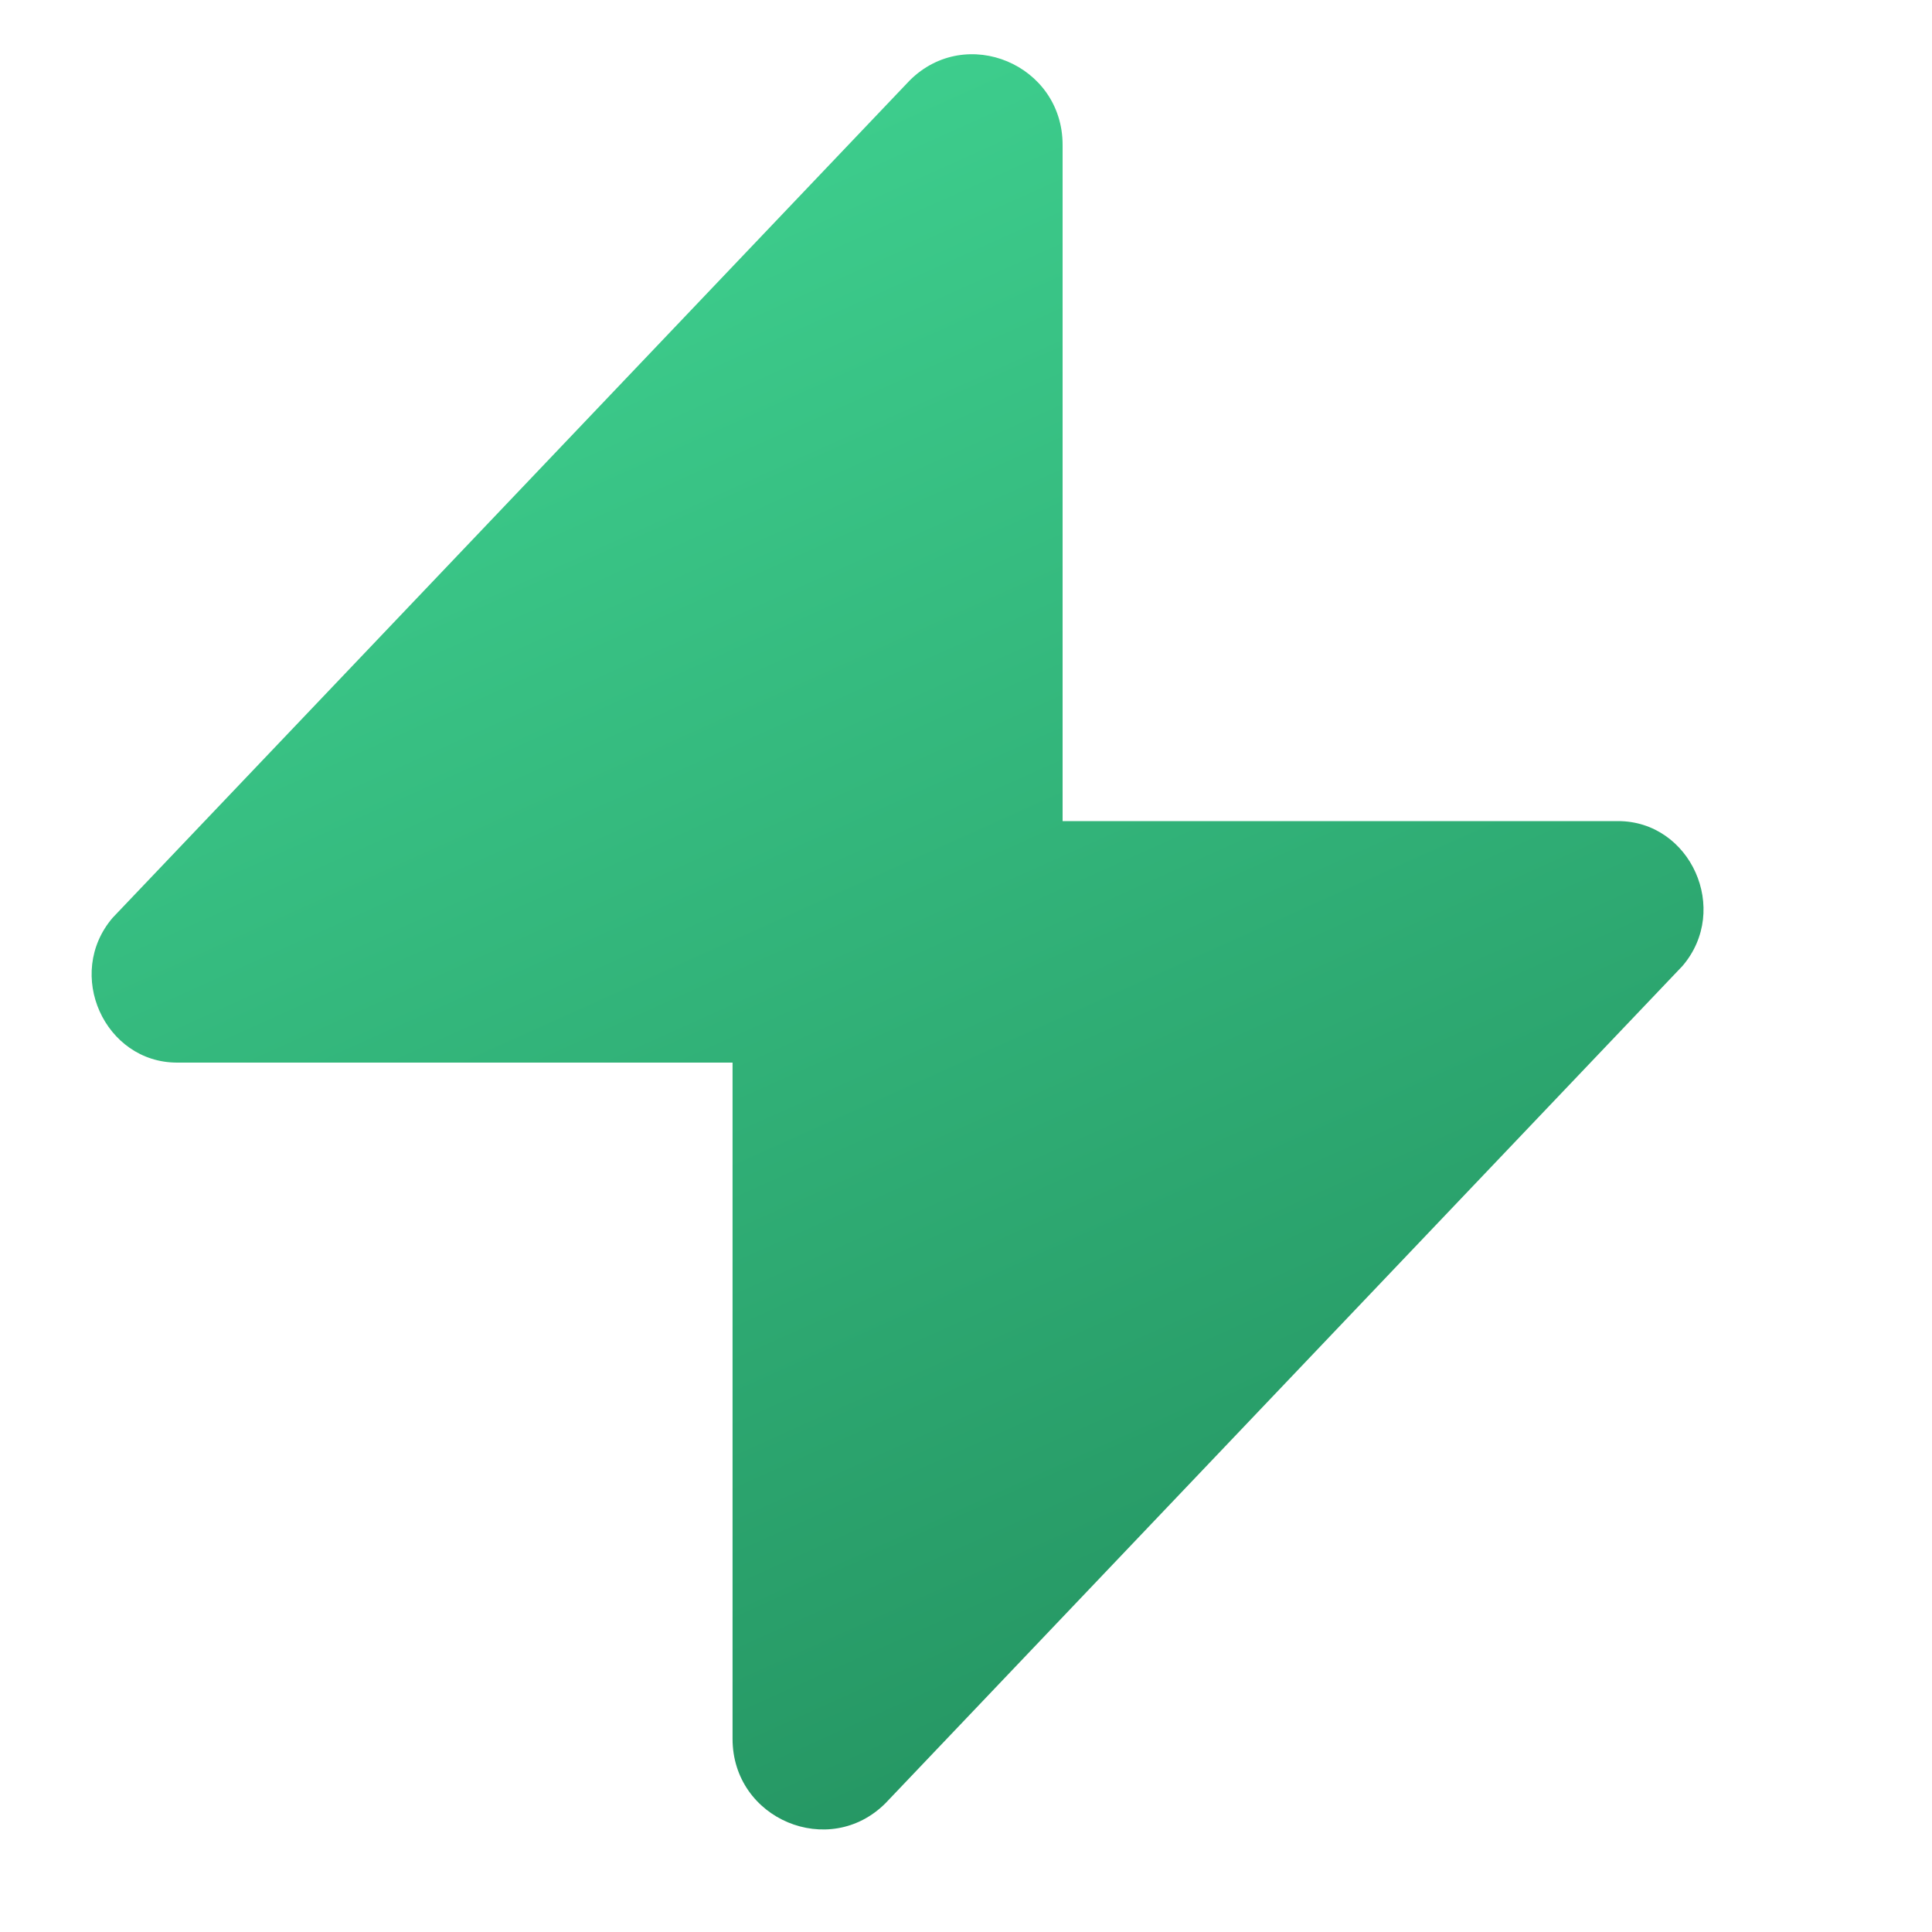
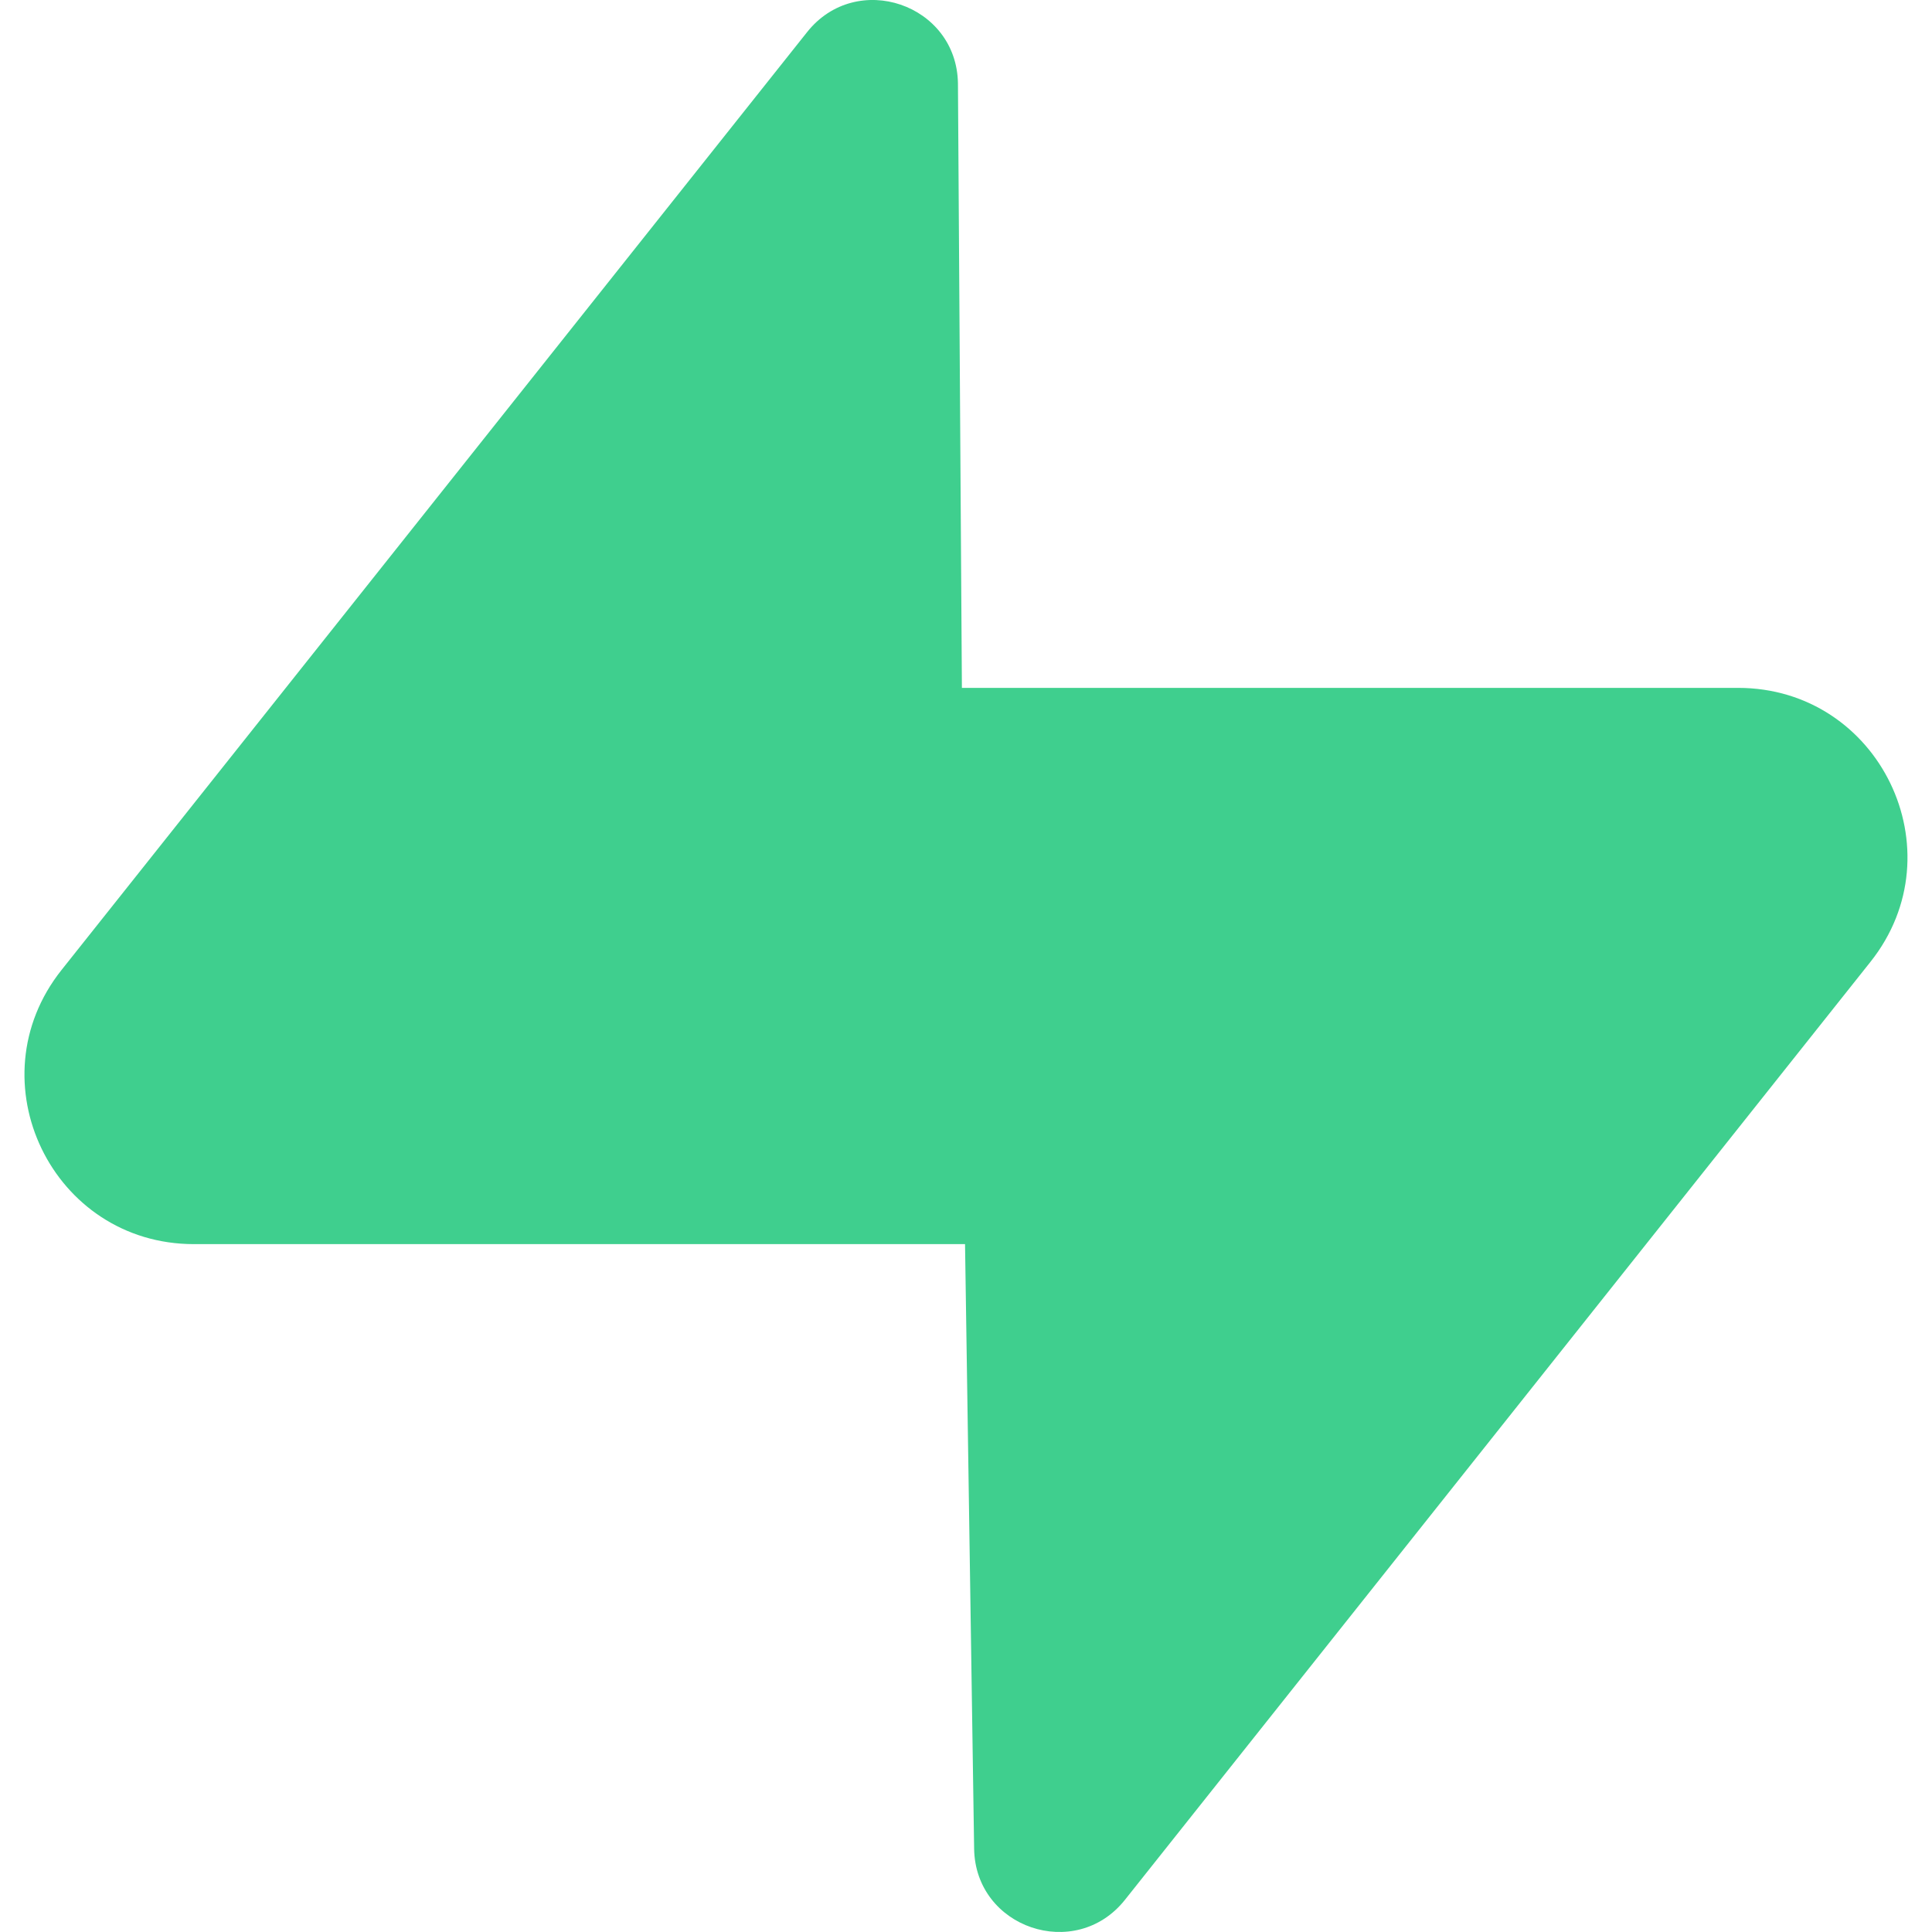
- <svg xmlns="http://www.w3.org/2000/svg" viewBox="0 0 24 24" fill="none">
-   <defs>
-     <linearGradient id="s" x1="7" y1="2" x2="16" y2="22" gradientUnits="userSpaceOnUse">
-       <stop stop-color="#3ECF8E" />
-       <stop offset="1" stop-color="#249361" />
-     </linearGradient>
-   </defs>
-   <path d="M13.2 1.8v8.4h6.9c.9 0 1.4 1.1.8 1.8l-9.9 10.4c-.7.7-1.9.2-1.9-.8v-8.4H2.2c-.9 0-1.4-1.1-.8-1.8L11.3 1c.7-.7 1.9-.2 1.9.8Z" fill="url(#s)" />
+ <svg xmlns="http://www.w3.org/2000/svg" fill="#3FCF8E" viewBox="0 0 24 24">
+   <path d="M11.9 1.036c-.015-.986-1.26-1.41-1.874-.637L.764 12.05C-.33 13.427.65 15.455 2.409 15.455h9.579l.113 7.51c.014.985 1.259 1.408 1.873.636l9.262-11.653c1.093-1.375.113-3.403-1.645-3.403h-9.642z" />
</svg>
